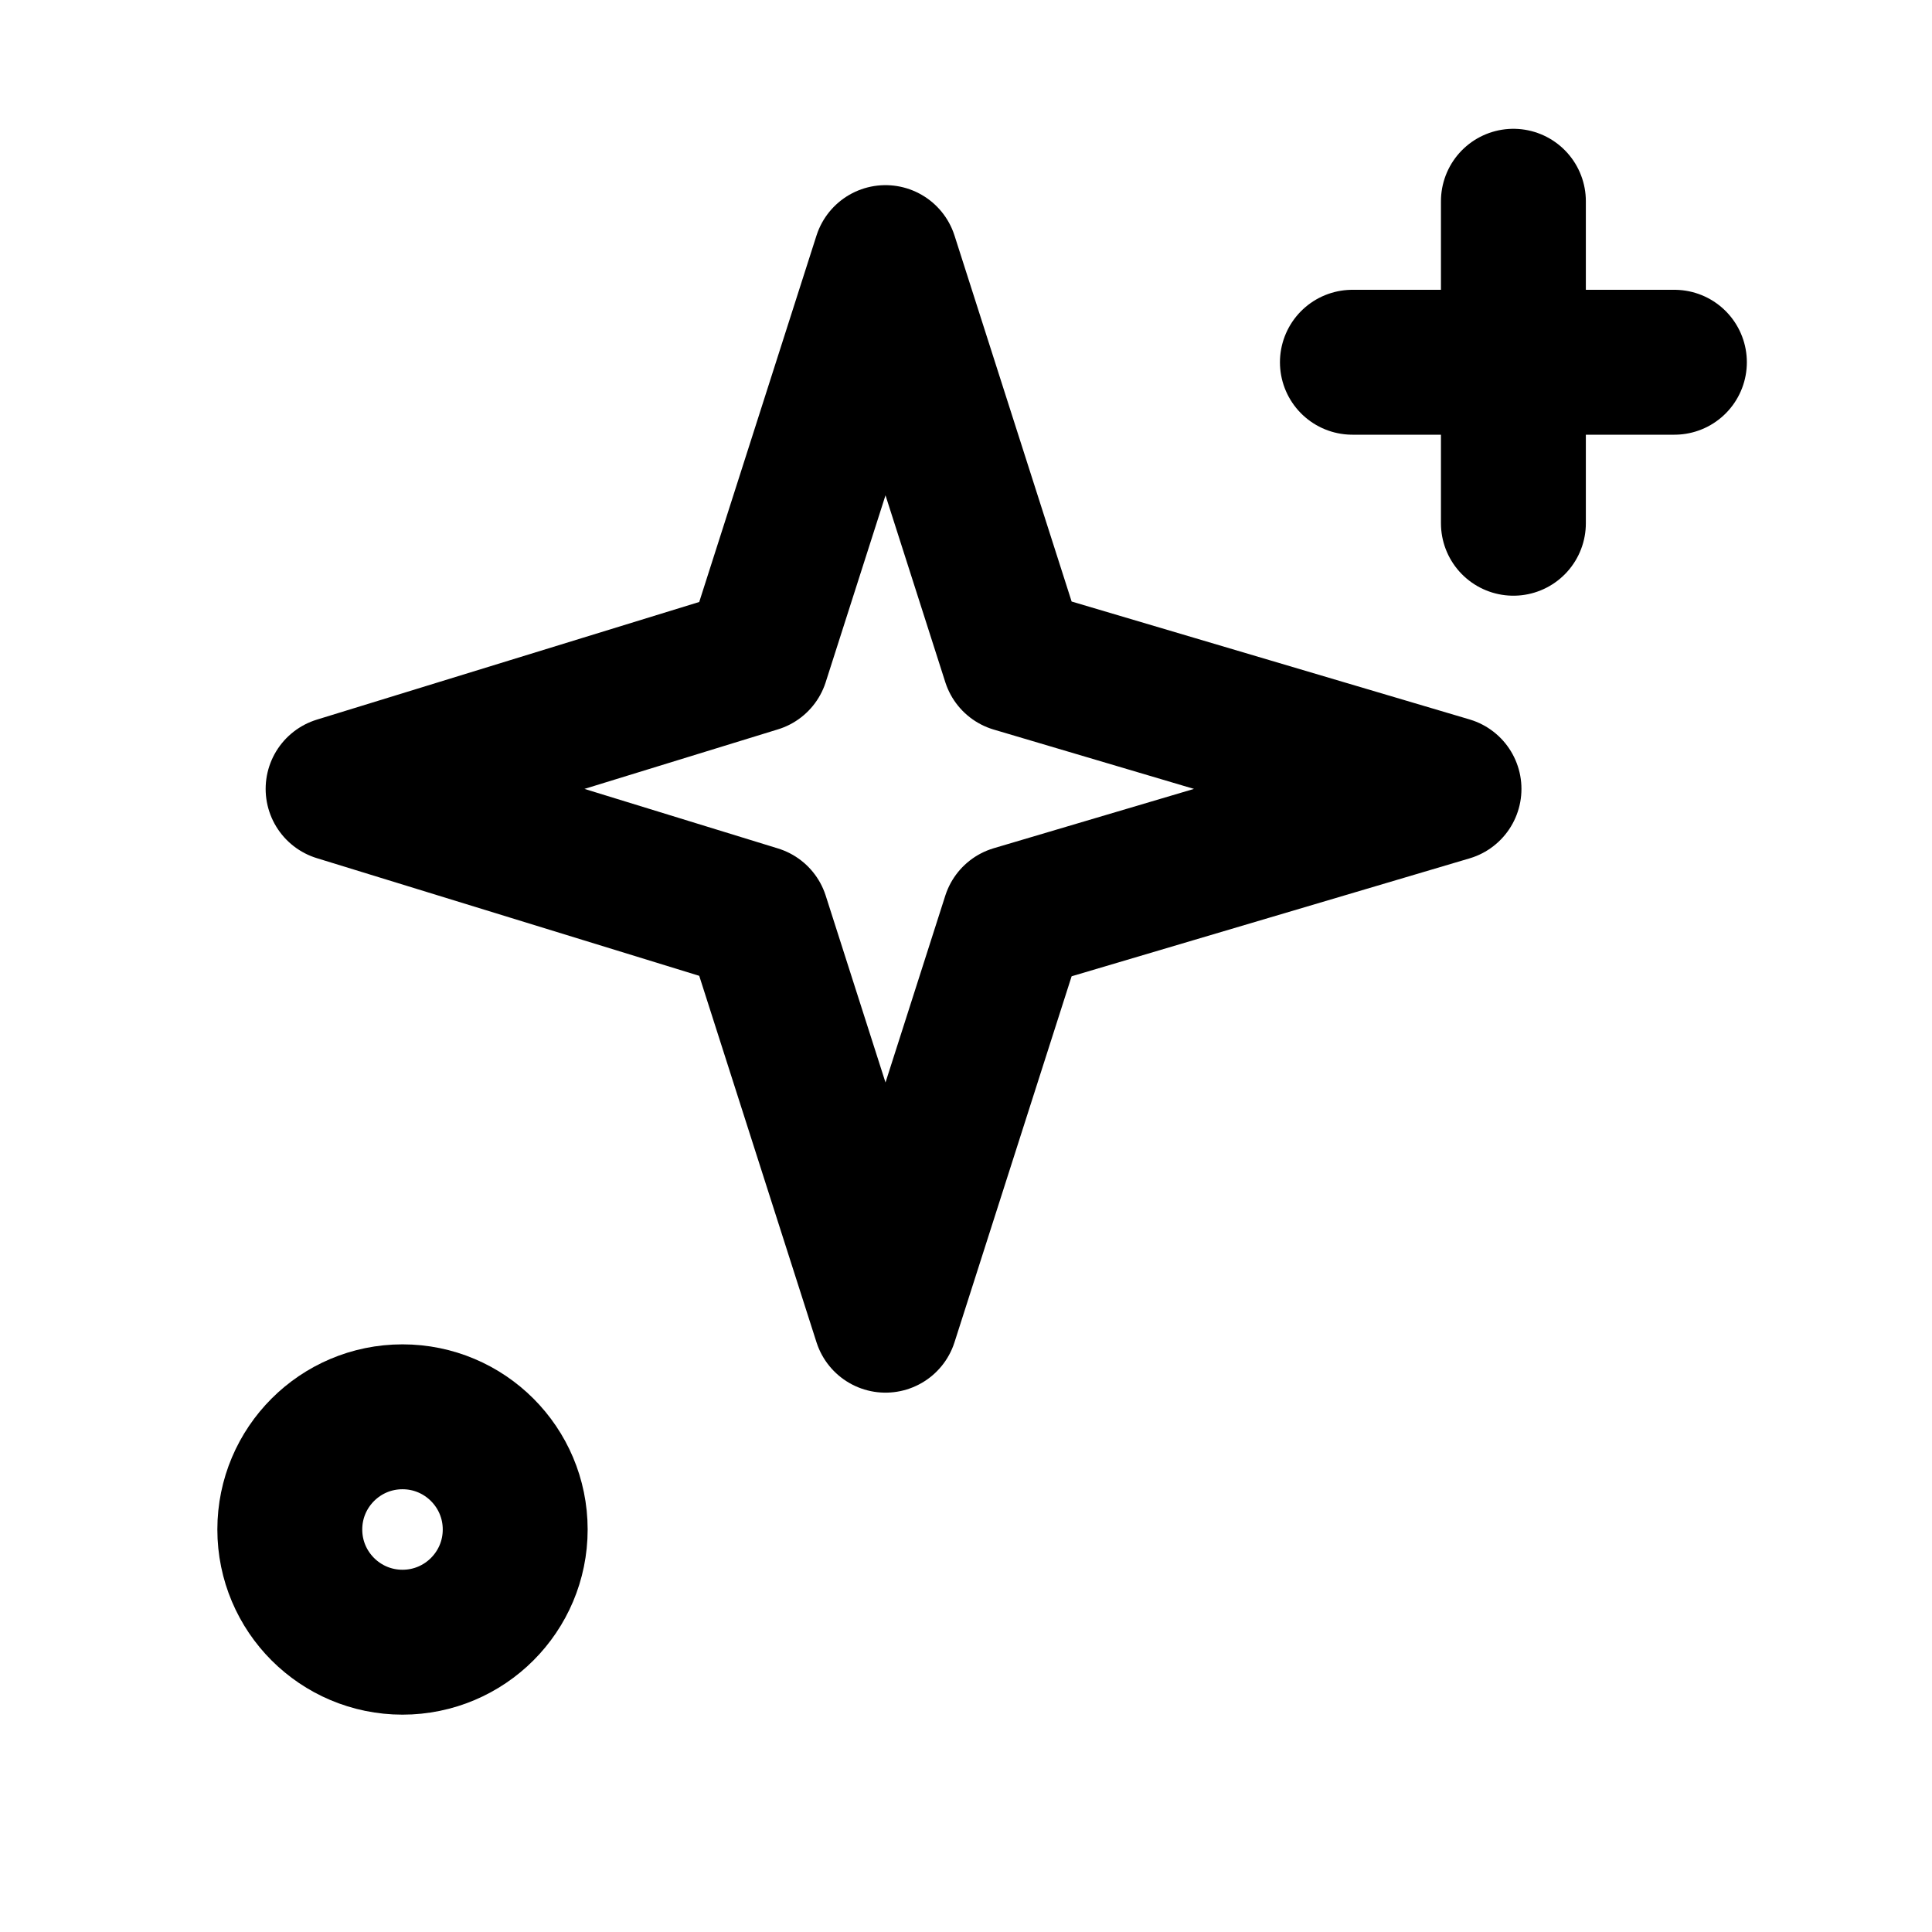
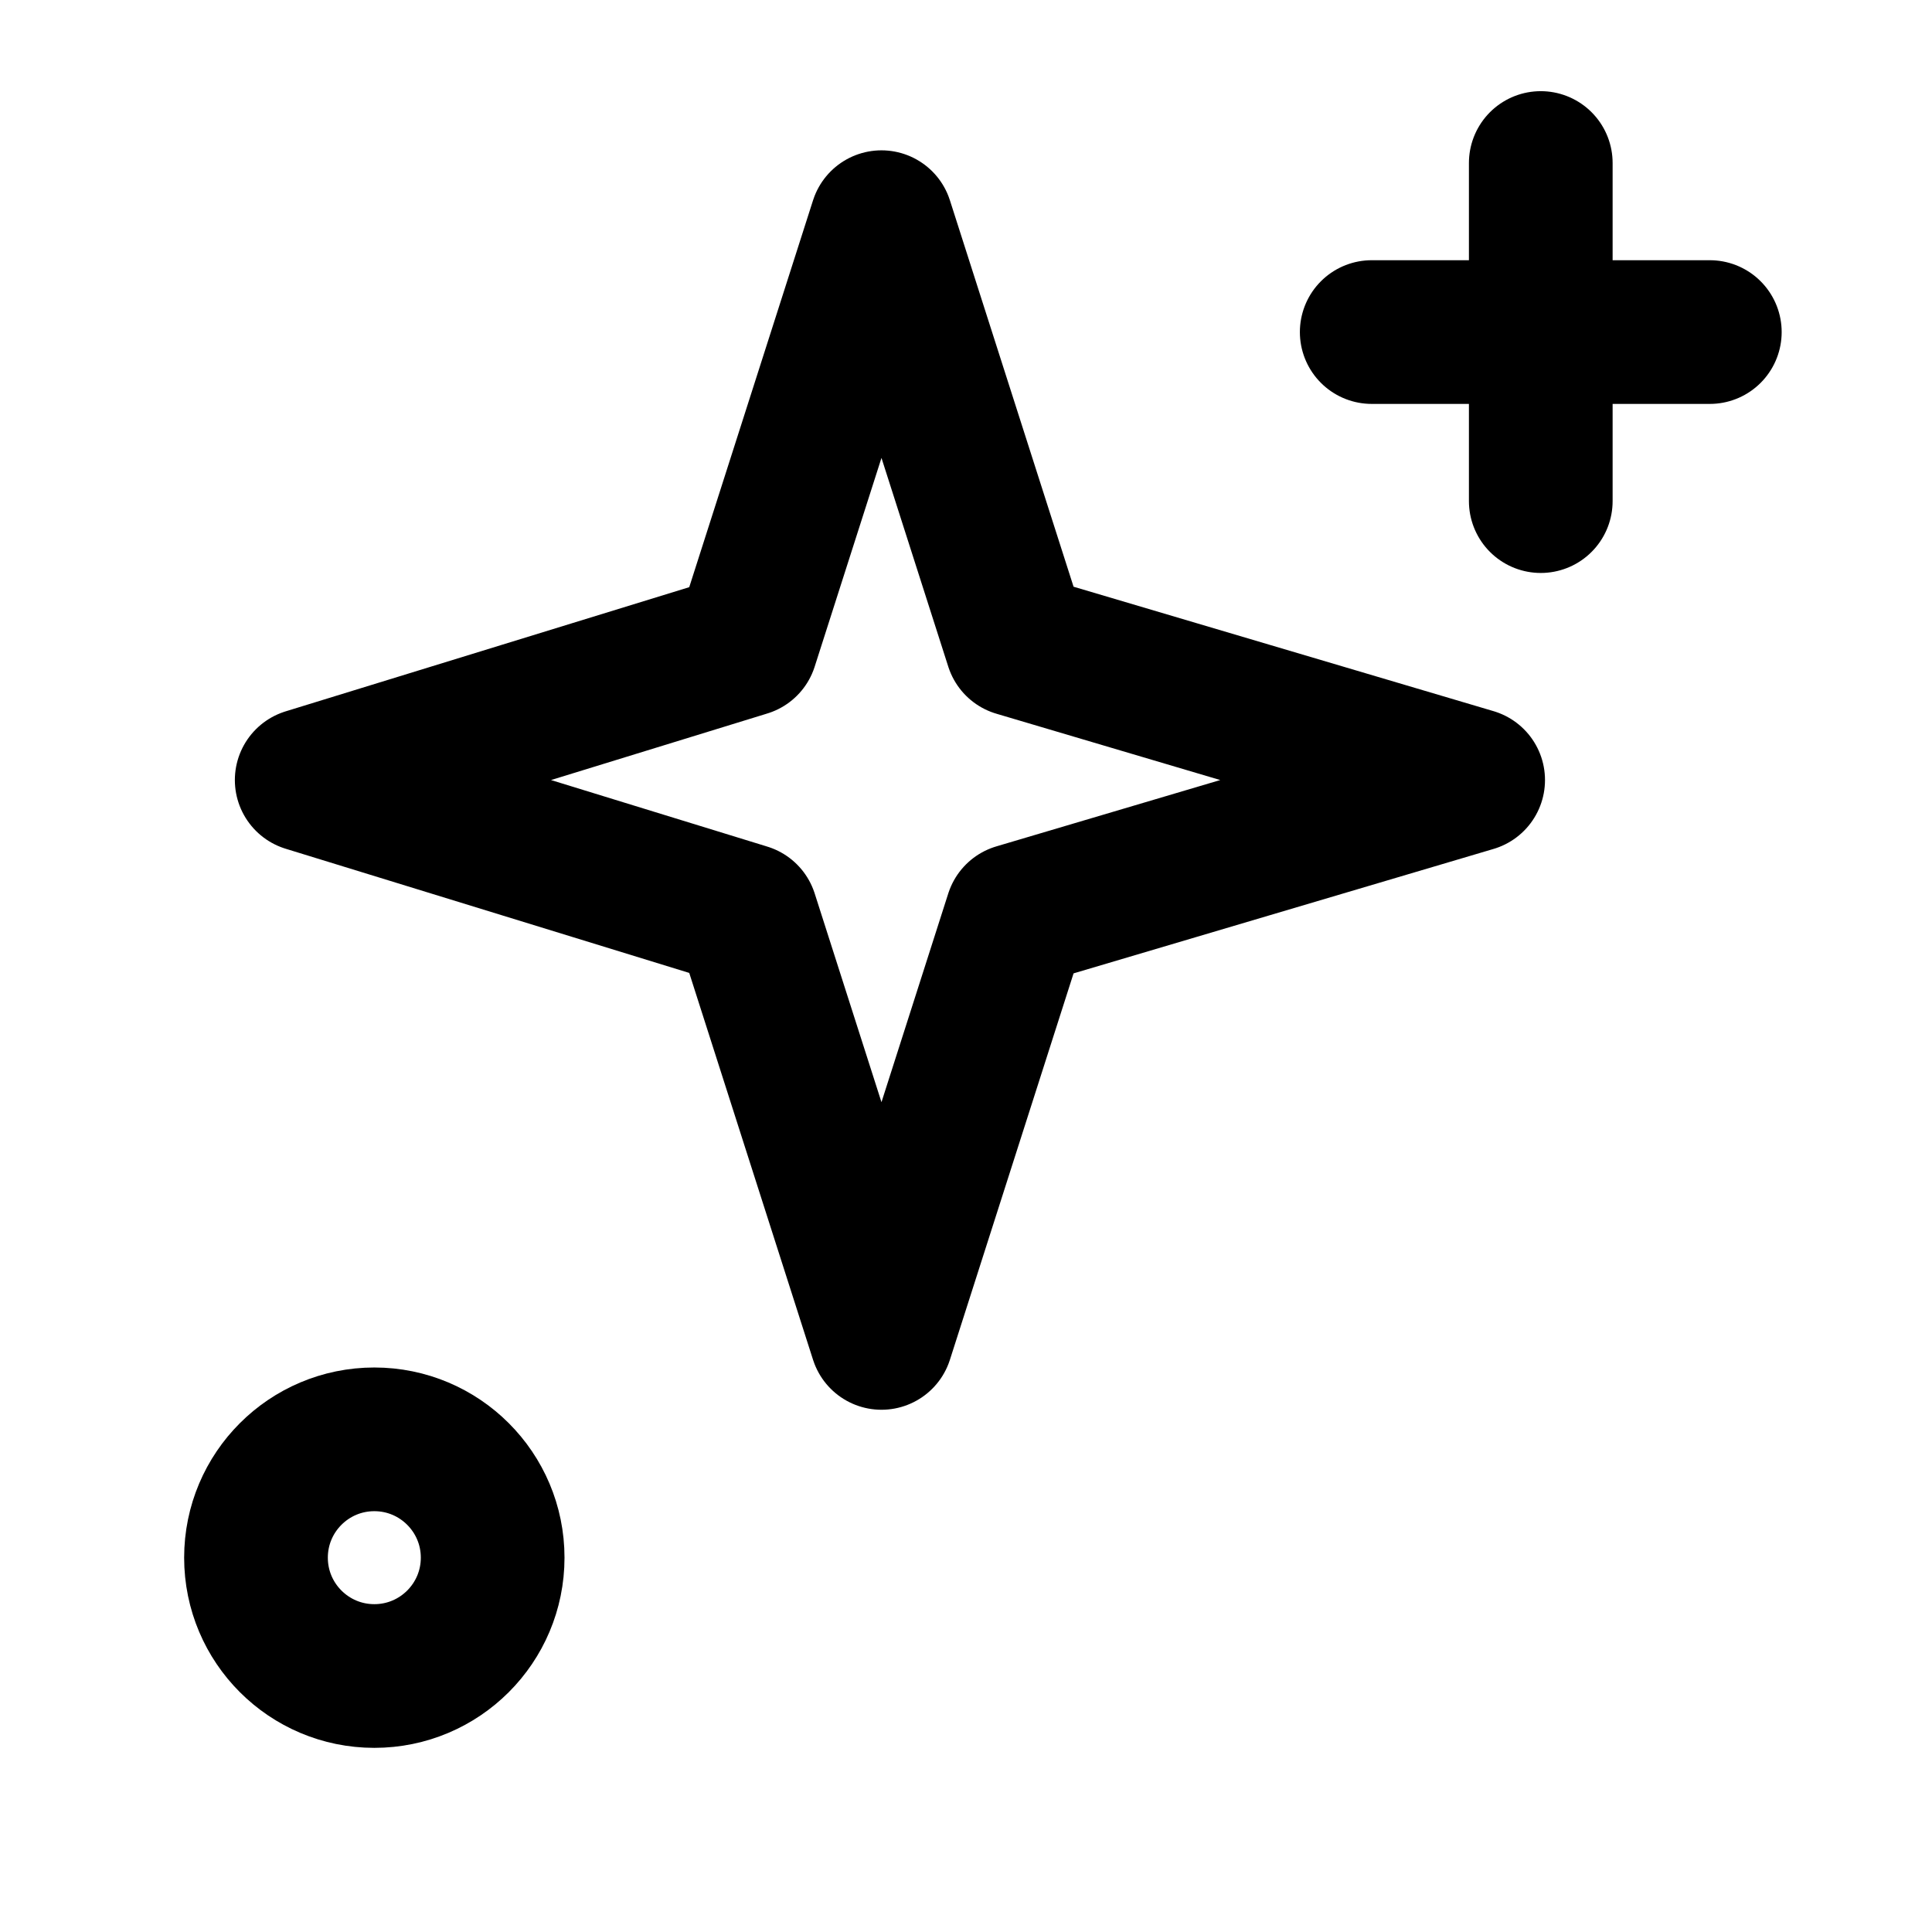
- <svg xmlns="http://www.w3.org/2000/svg" width="24" height="24" viewBox="0 0 24 24" fill="none" stroke="currentColor" stroke-width="1.8" stroke-linecap="round" stroke-linejoin="round">
-   <path d="M11 3.2l1.6 5L18 9.8l-5.4 1.6L11 16.4l-1.6-5L4.2 9.8l5.2-1.6Z" />
-   <path d="M18.8 2.5v4M20.8 4.5h-4" />
-   <circle cx="5" cy="19" r="1.4" />
+ <svg xmlns="http://www.w3.org/2000/svg" width="24" height="24" viewBox="0 0 24 24" fill="none" stroke="currentColor" stroke-width="1.7" stroke-linecap="round" stroke-linejoin="round">
+   <g transform="translate(12 12) scale(1.05) translate(-12 -12)">
+     <path d="M11 3.2l1.6 5L18 9.8l-5.4 1.6L11 16.4l-1.6-5L4.2 9.8l5.2-1.6Z" />
+     <path d="M18.8 2.5v4M20.8 4.5h-4" />
+     <circle cx="5" cy="19" r="1.4" />
+   </g>
</svg>
